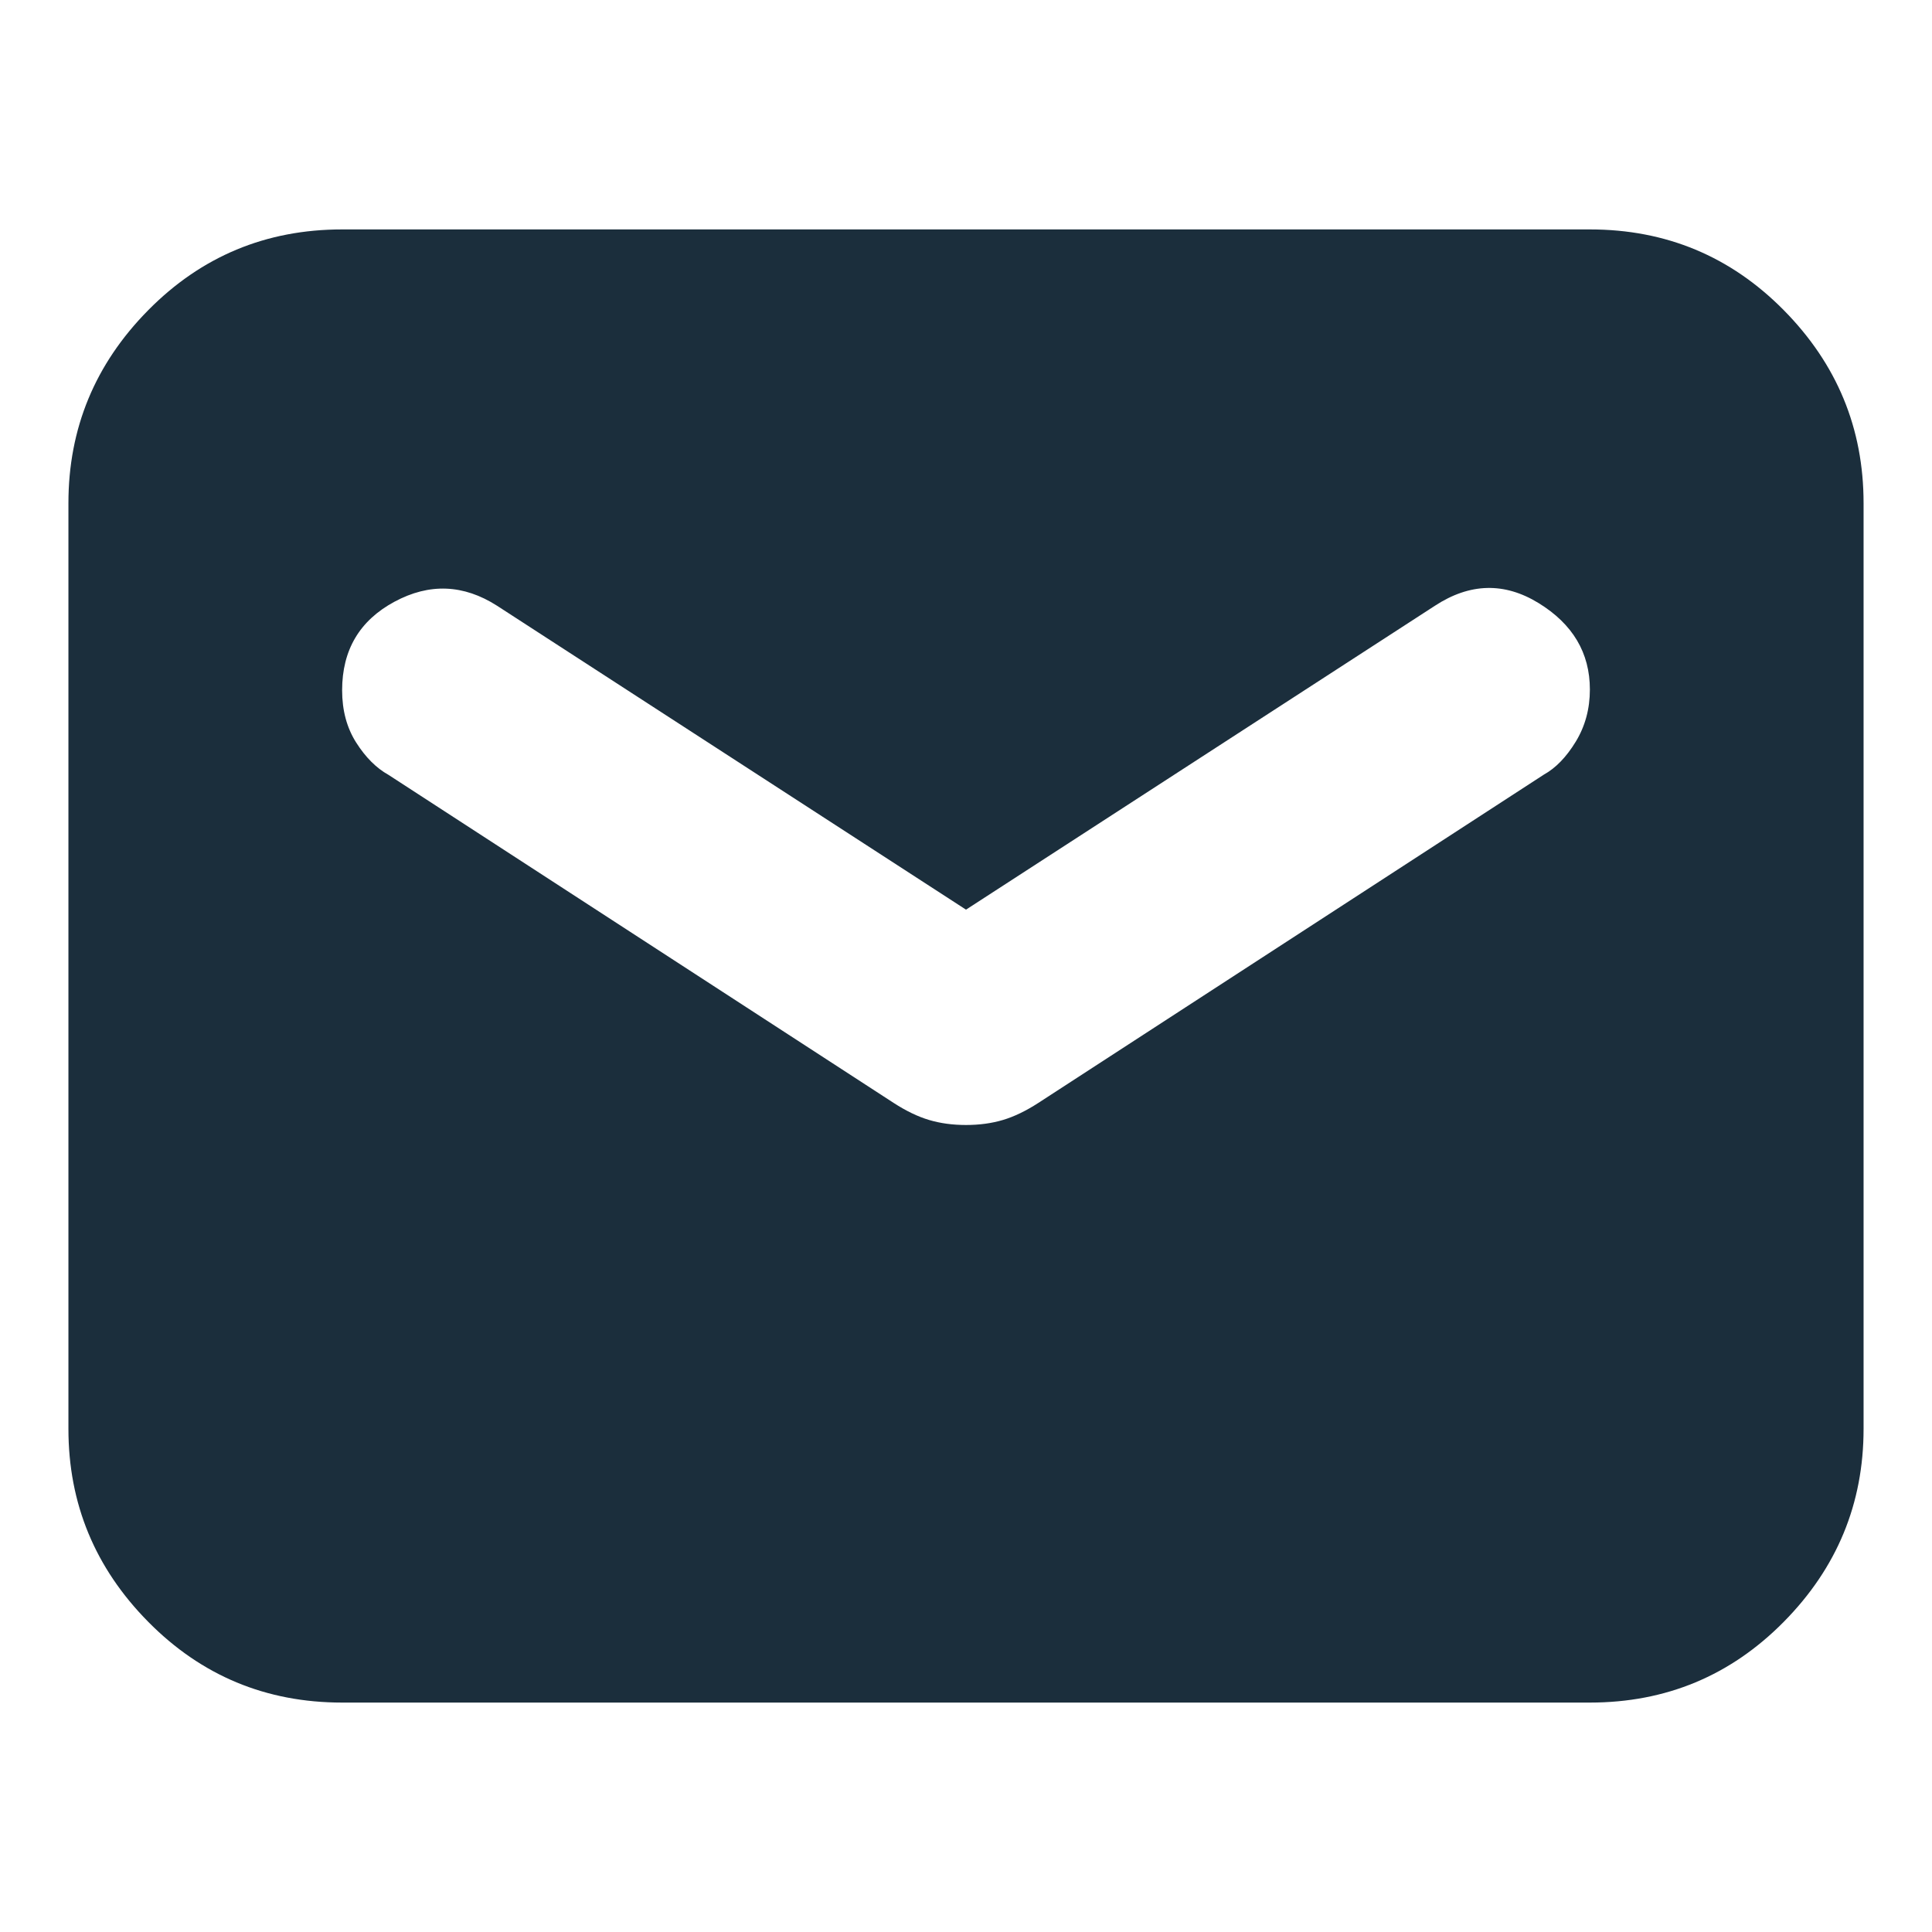
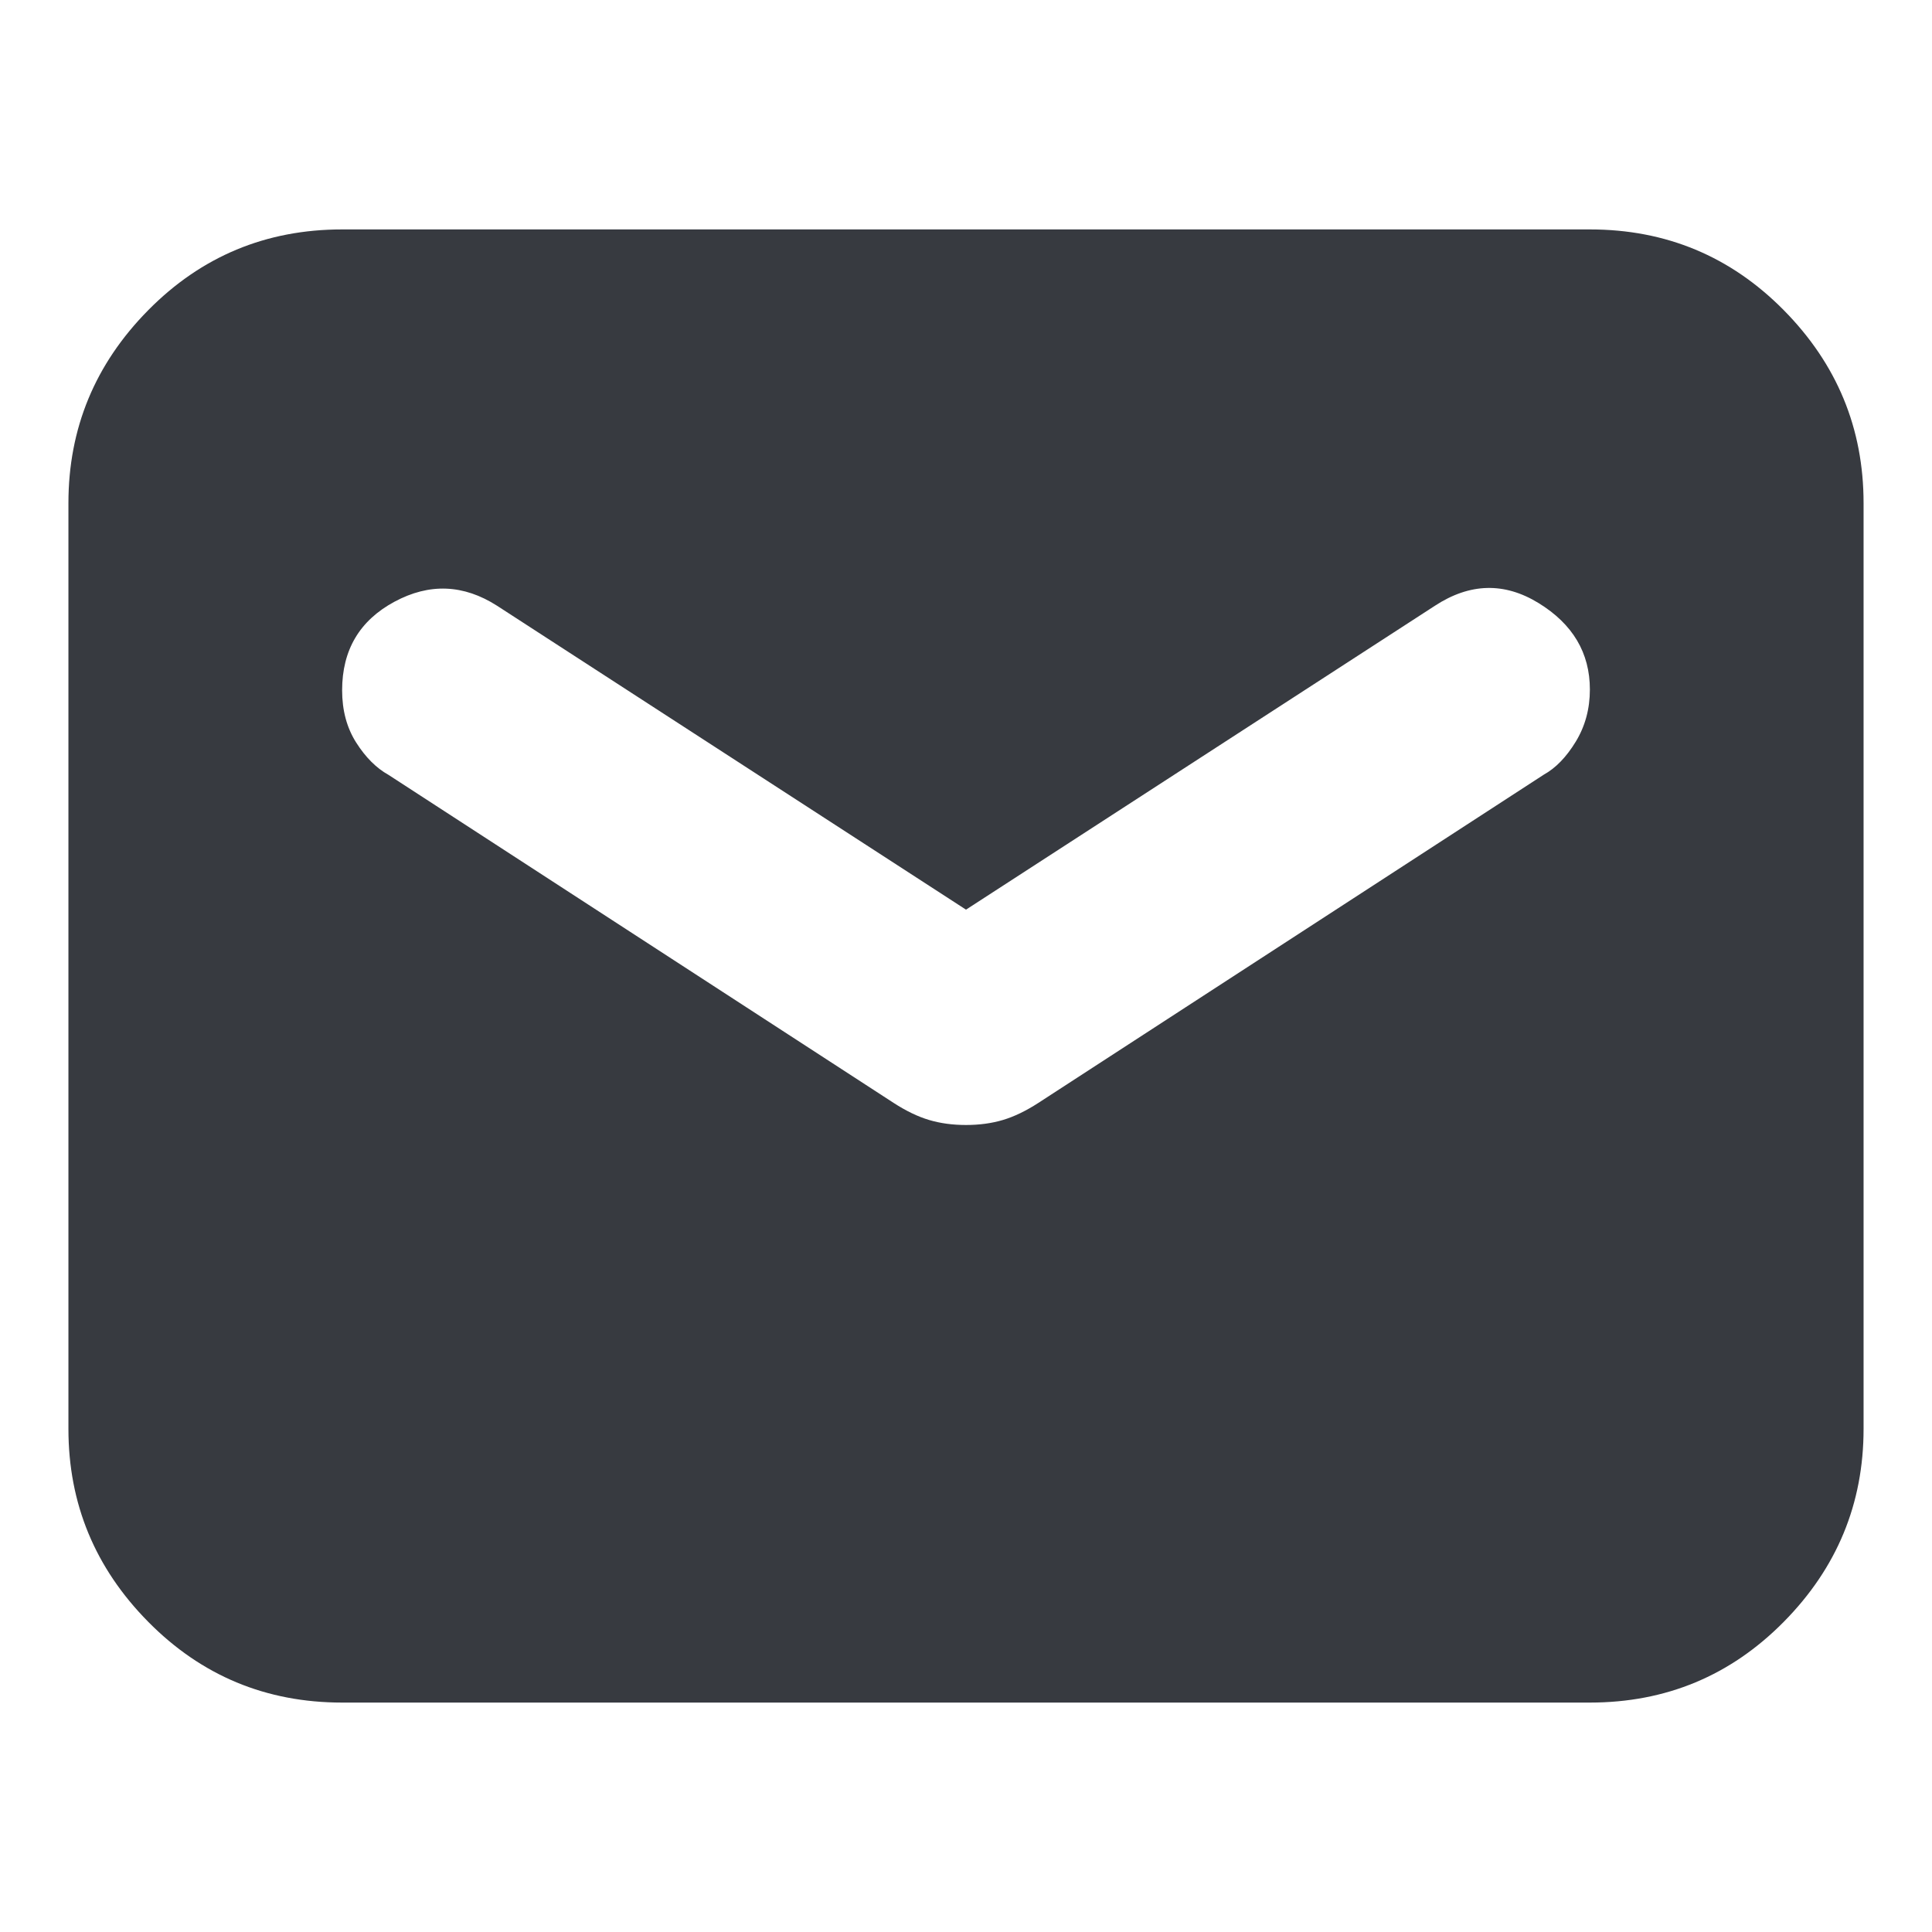
- <svg xmlns="http://www.w3.org/2000/svg" height="24px" viewBox="0 -960 960 960" width="24px" fill="#1b2e3c">
+ <svg xmlns="http://www.w3.org/2000/svg" height="24px" viewBox="0 -960 960 960" width="24px" fill="#373A40">
  <path d="M170-114q-56.72 0-96.36-40.14Q34-194.27 34-250v-460q0-55.72 39.64-95.86T170-846h620q56.72 0 96.36 40.14T926-710v460q0 55.73-39.64 95.86Q846.72-114 790-114H170Zm310-287q10 0 18.38-2.5 8.37-2.5 17.62-8.5l251.11-163.08Q776-580 783-591.5q7-11.5 7-25.89 0-27.3-25.5-42.96Q739-676 713-659L480-508 247-659q-25-16-51-2t-26 44q0 15 7 26t16 16l251 163q9.25 6 17.63 8.5Q470-401 480-401Z" />
</svg>
